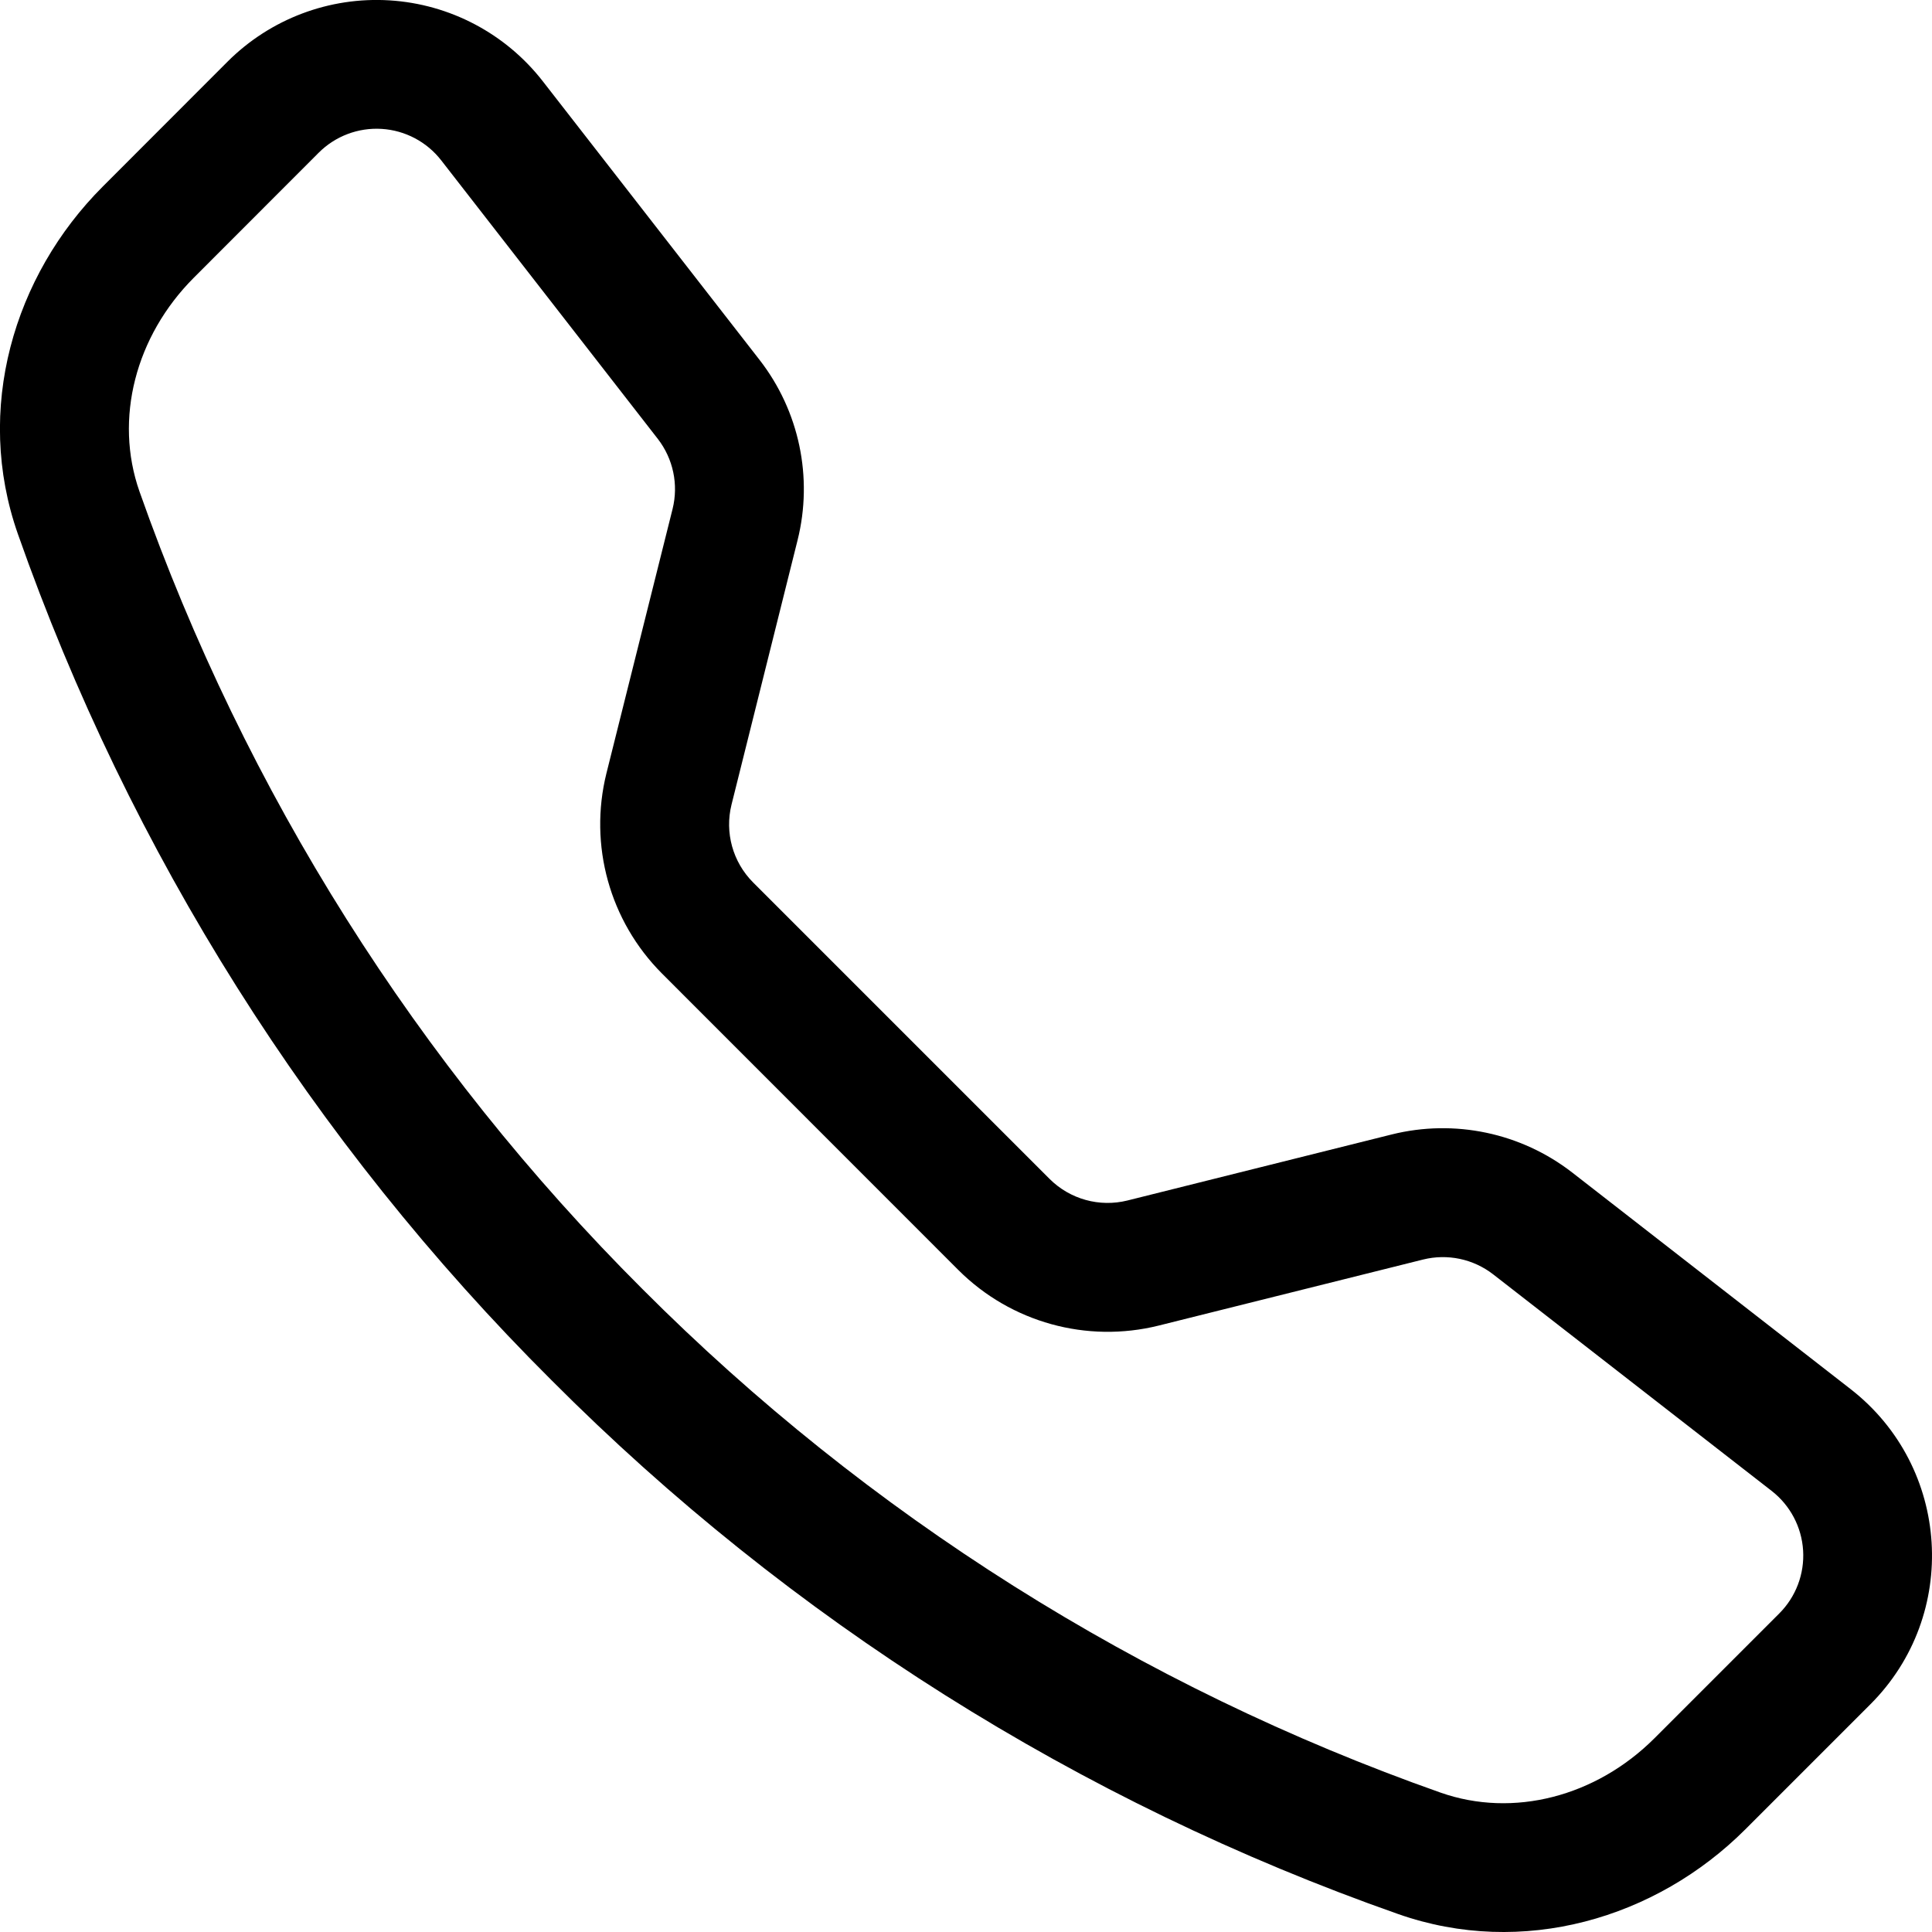
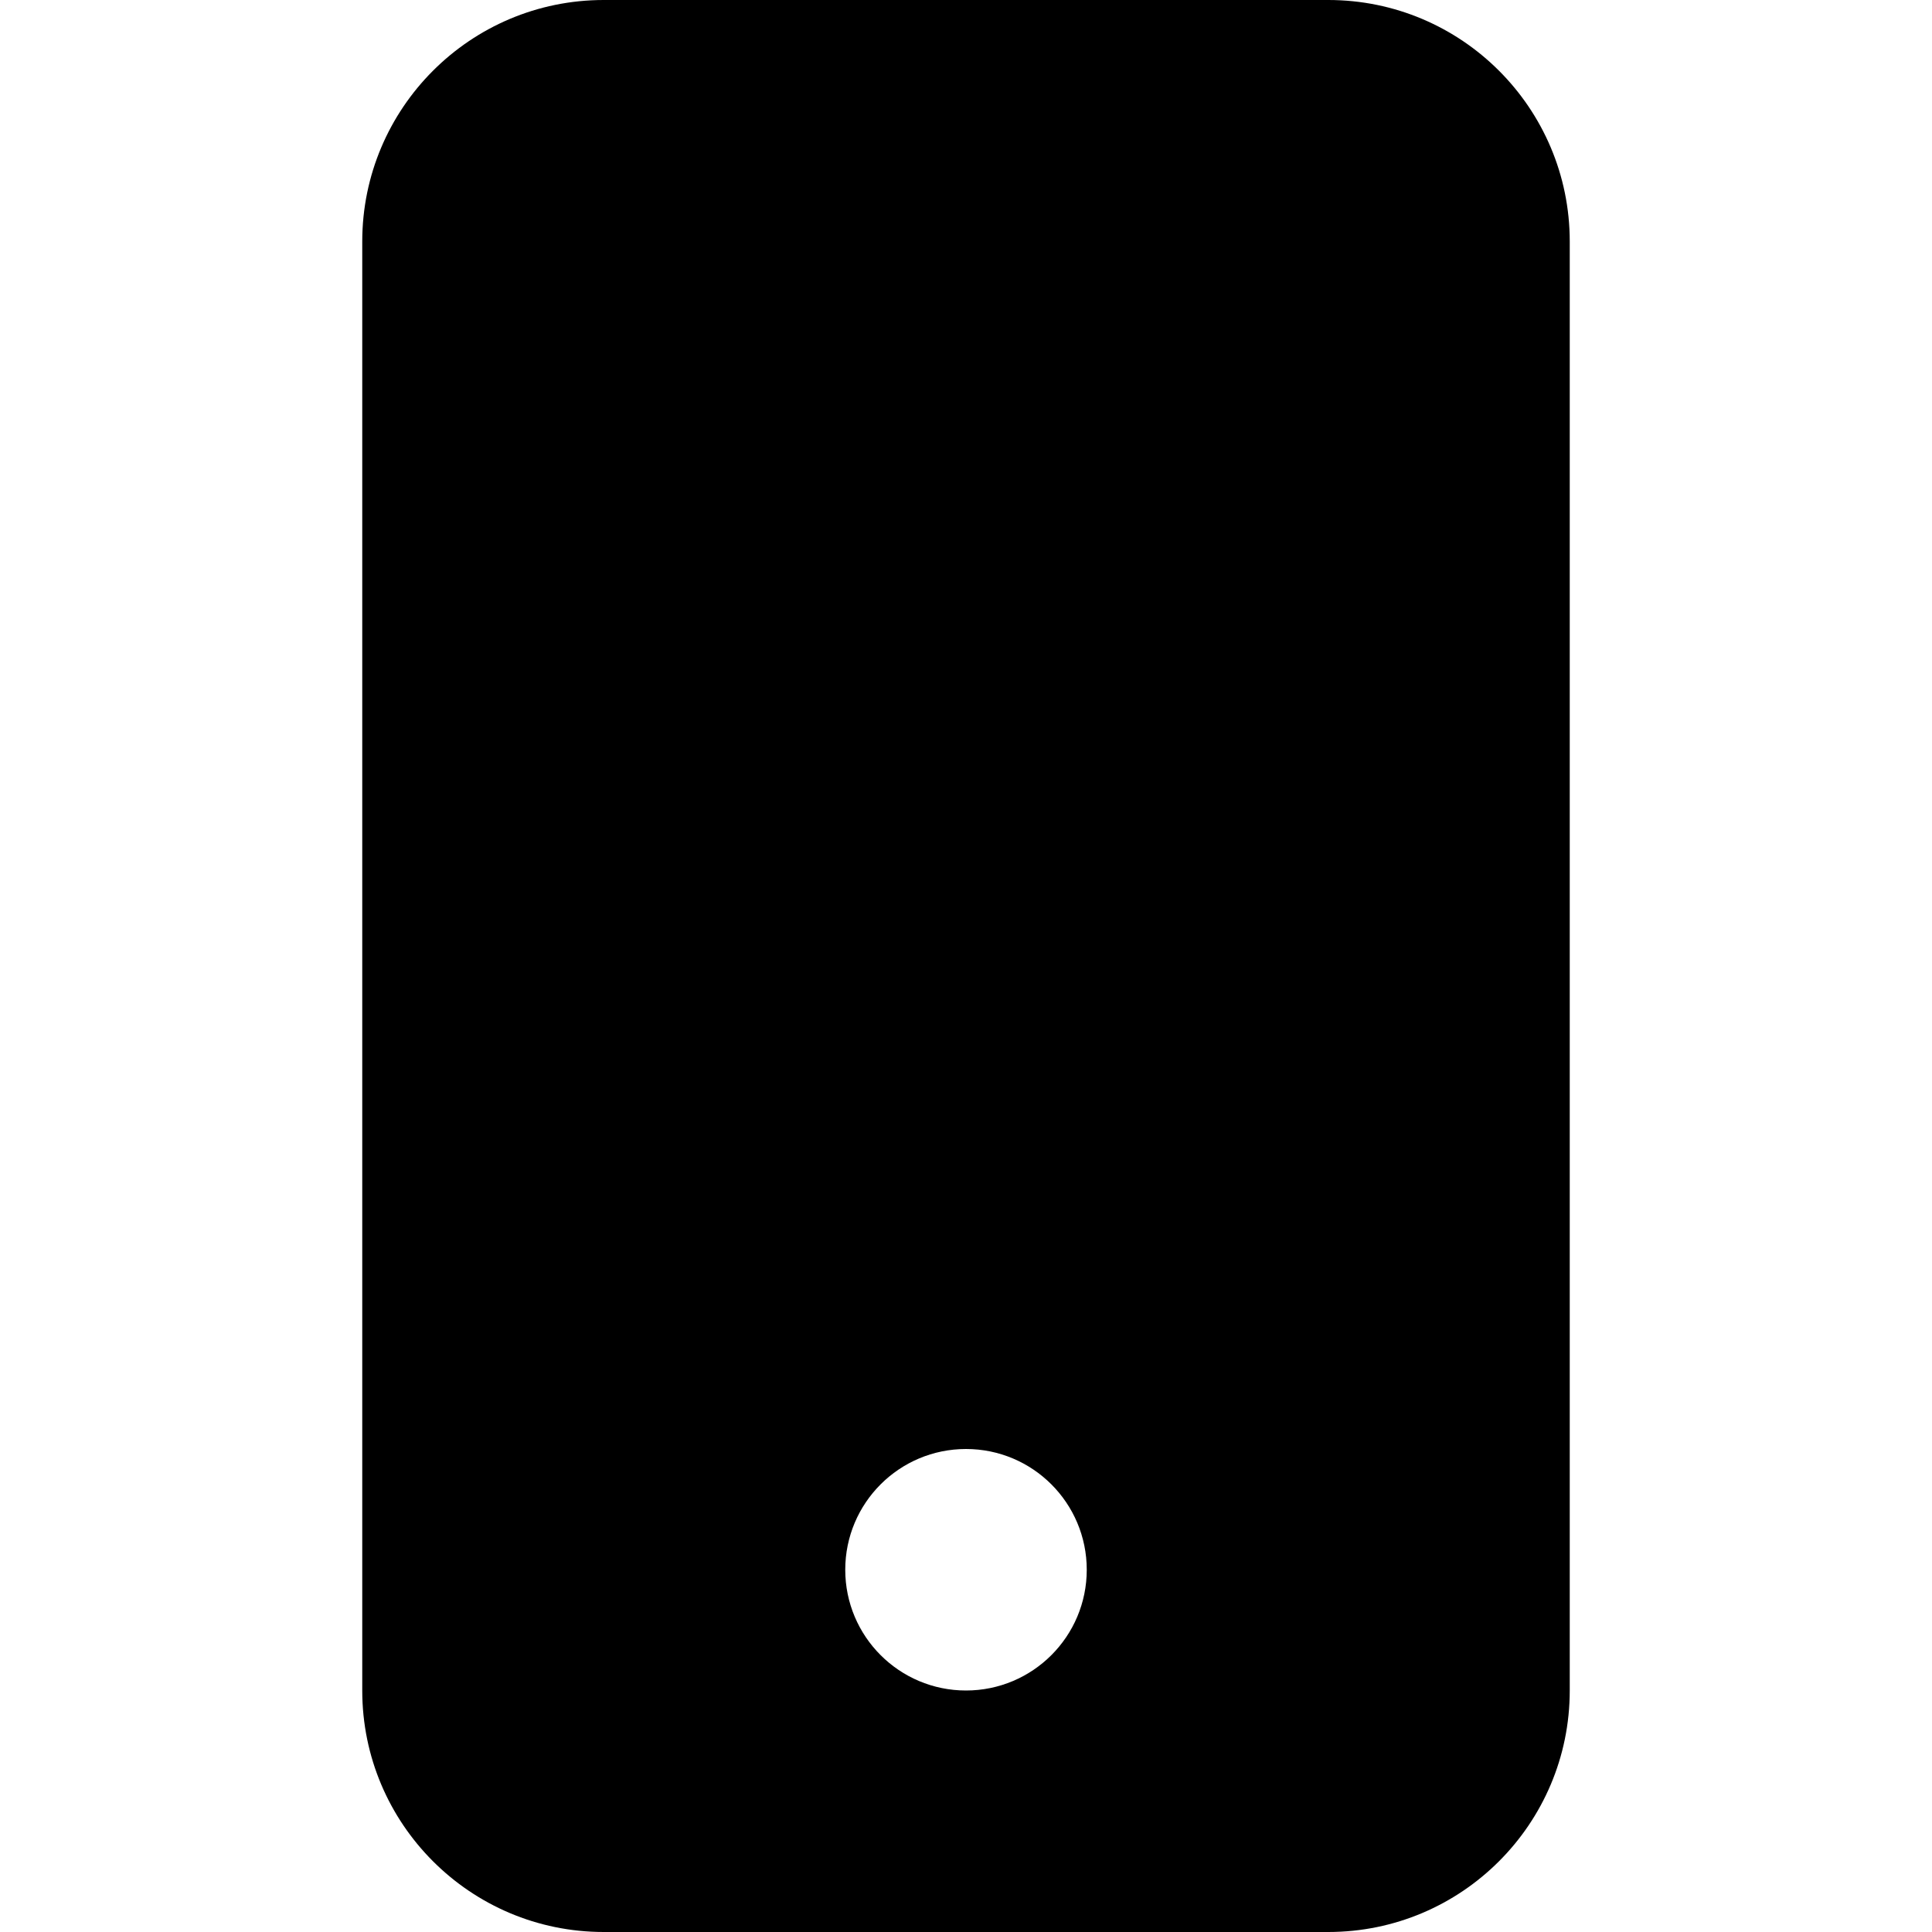
- <svg xmlns="http://www.w3.org/2000/svg" width="16" height="16" class="bi bi-telephone" viewBox="0 0 16 16">
-   <path d="M3.654 1.328a.678.678 0 0 0-1.015-.063L1.605 2.3c-.483.484-.661 1.169-.45 1.77a17.6 17.6 0 0 0 4.168 6.608 17.6 17.6 0 0 0 6.608 4.168c.601.211 1.286.033 1.77-.45l1.034-1.034a.678.678 0 0 0-.063-1.015l-2.307-1.794a.68.68 0 0 0-.58-.122l-2.19.547a1.75 1.75 0 0 1-1.657-.459L5.482 8.062a1.75 1.75 0 0 1-.46-1.657l.548-2.19a.68.68 0 0 0-.122-.58zM1.884.511a1.745 1.745 0 0 1 2.612.163L6.29 2.98c.329.423.445.974.315 1.494l-.547 2.19a.68.68 0 0 0 .178.643l2.457 2.457a.68.68 0 0 0 .644.178l2.189-.547a1.75 1.75 0 0 1 1.494.315l2.306 1.794c.829.645.905 1.87.163 2.611l-1.034 1.034c-.74.74-1.846 1.065-2.877.702a18.6 18.6 0 0 1-7.01-4.42 18.6 18.6 0 0 1-4.42-7.009c-.362-1.03-.037-2.137.703-2.877z" />
+ <svg xmlns="http://www.w3.org/2000/svg" fill="currentColor" class="bi bi-phone-fill" viewBox="0 0 16 16">
+   <path d="M3 2a2 2 0 0 1 2-2h6a2 2 0 0 1 2 2v12a2 2 0 0 1-2 2H5a2 2 0 0 1-2-2zm6 11a1 1 0 1 0-2 0 1 1 0 0 0 2 0" />
</svg>
